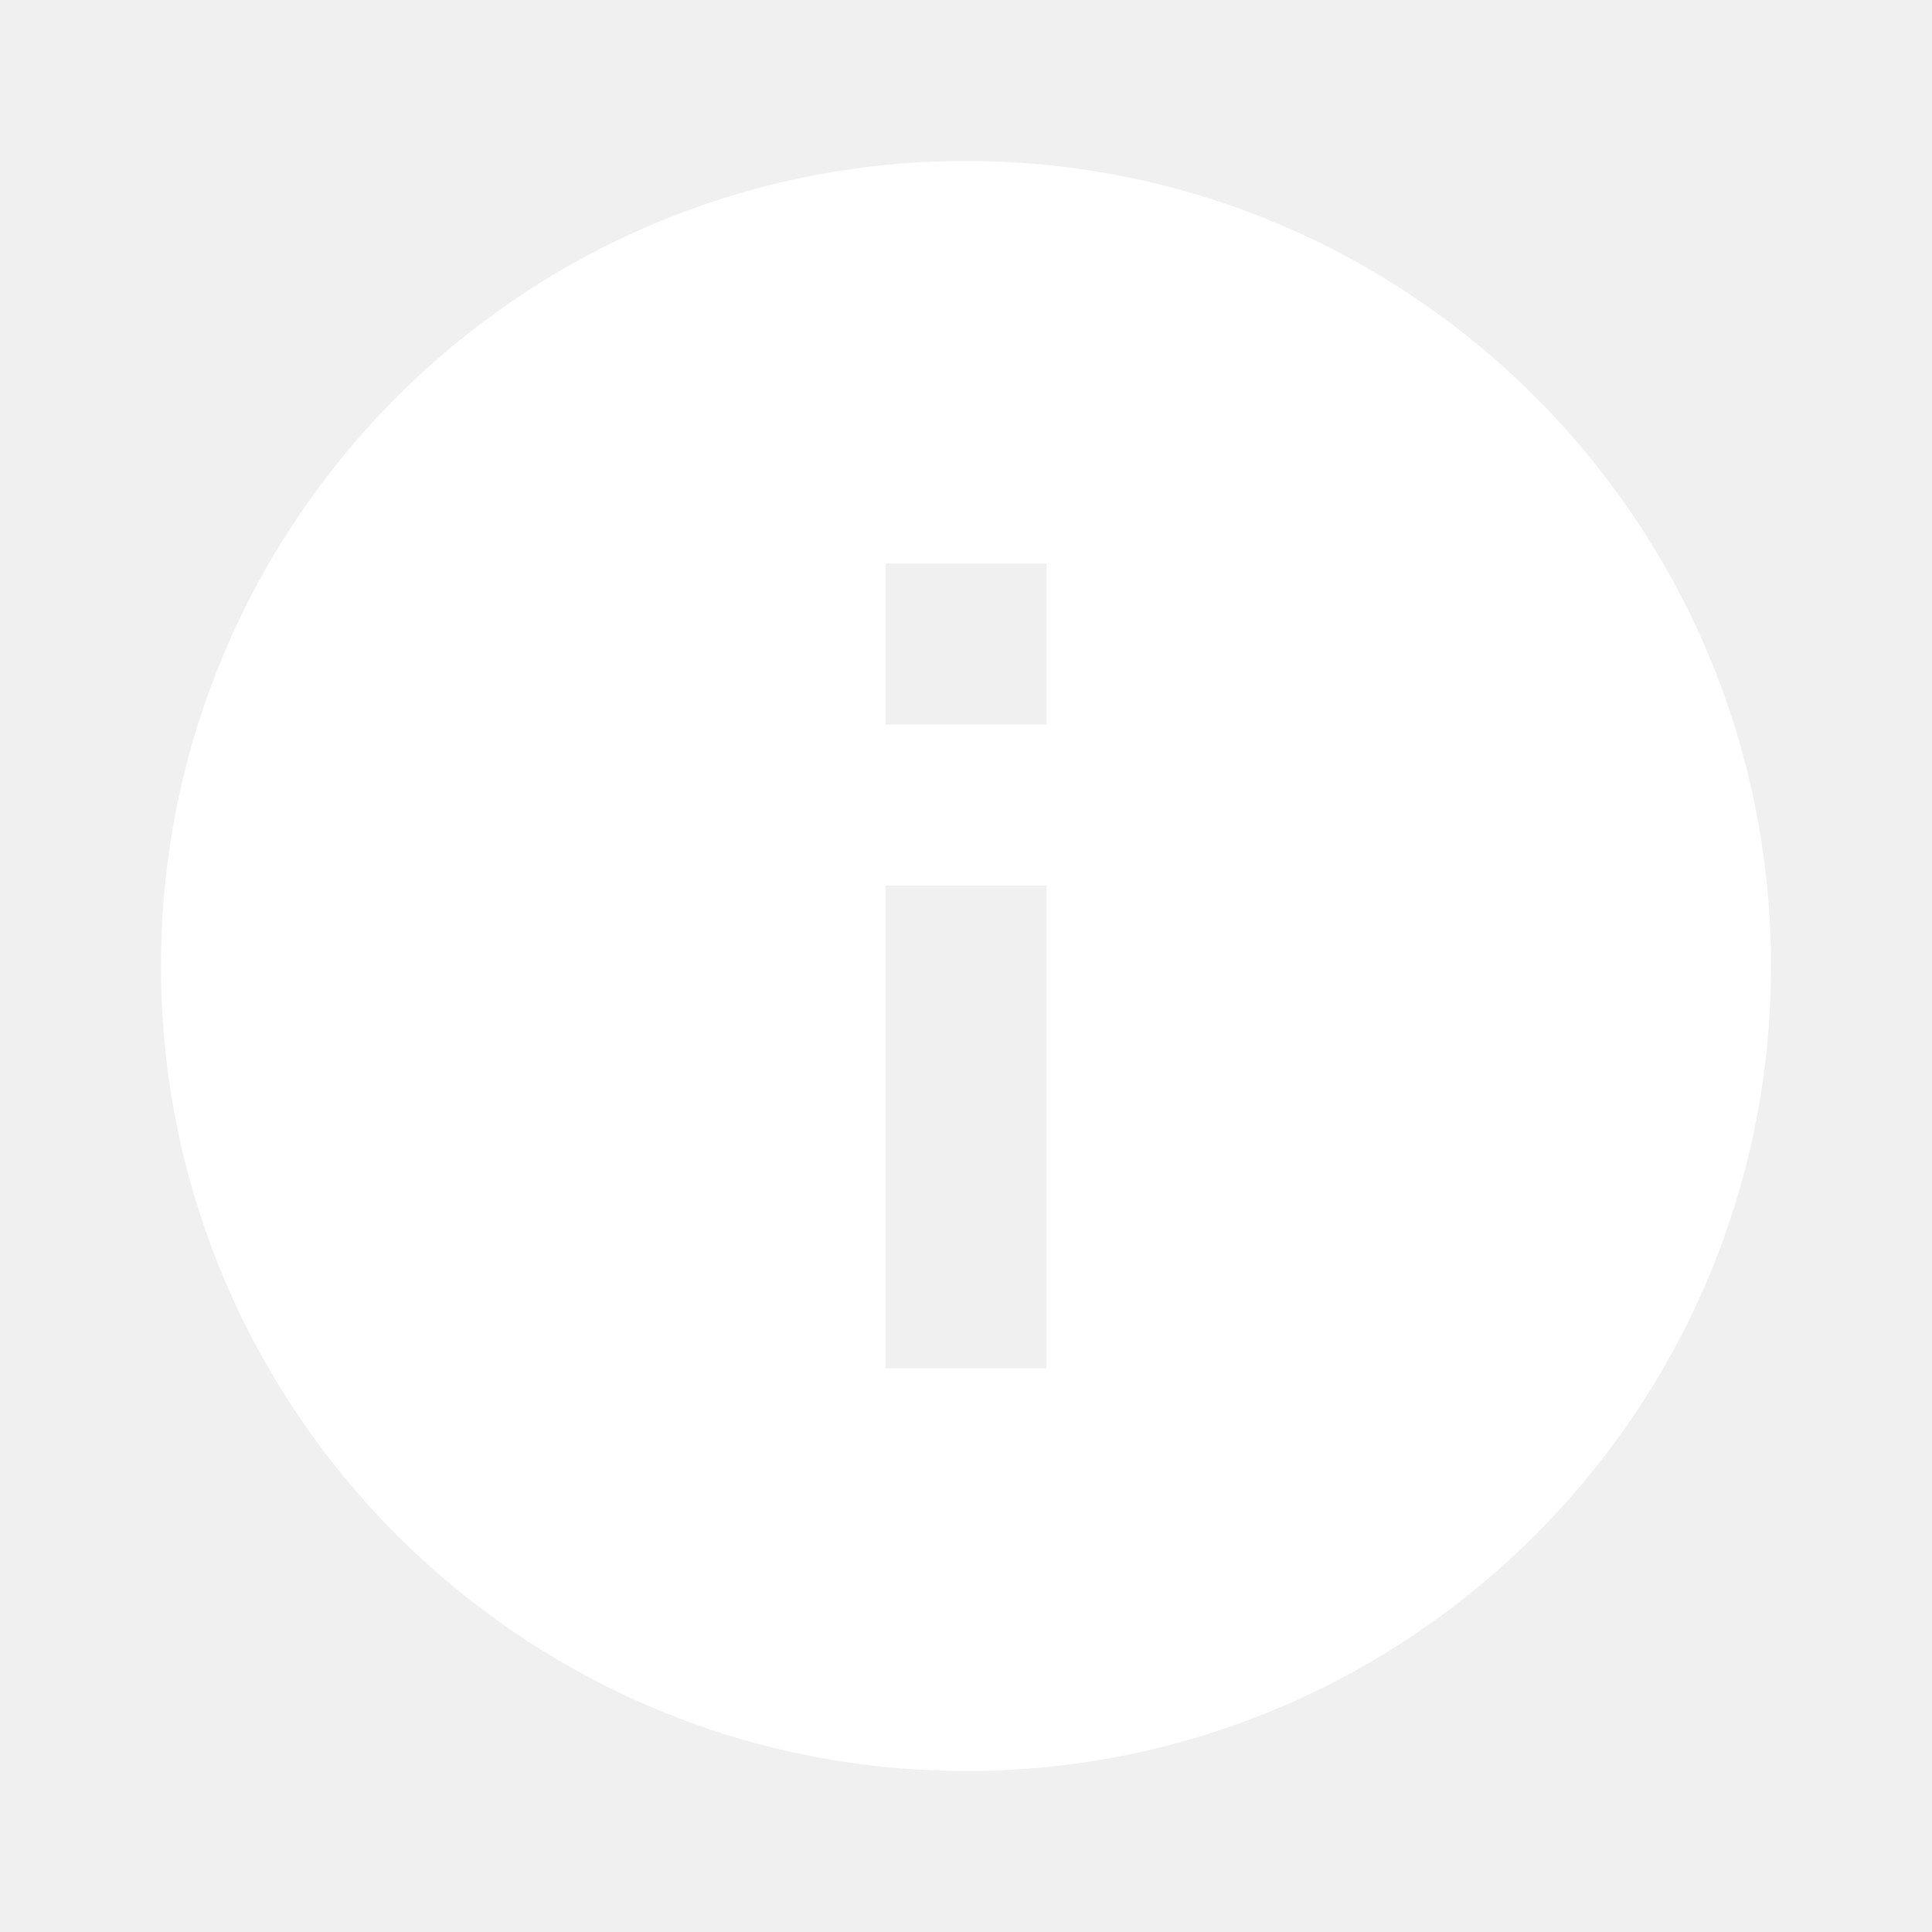
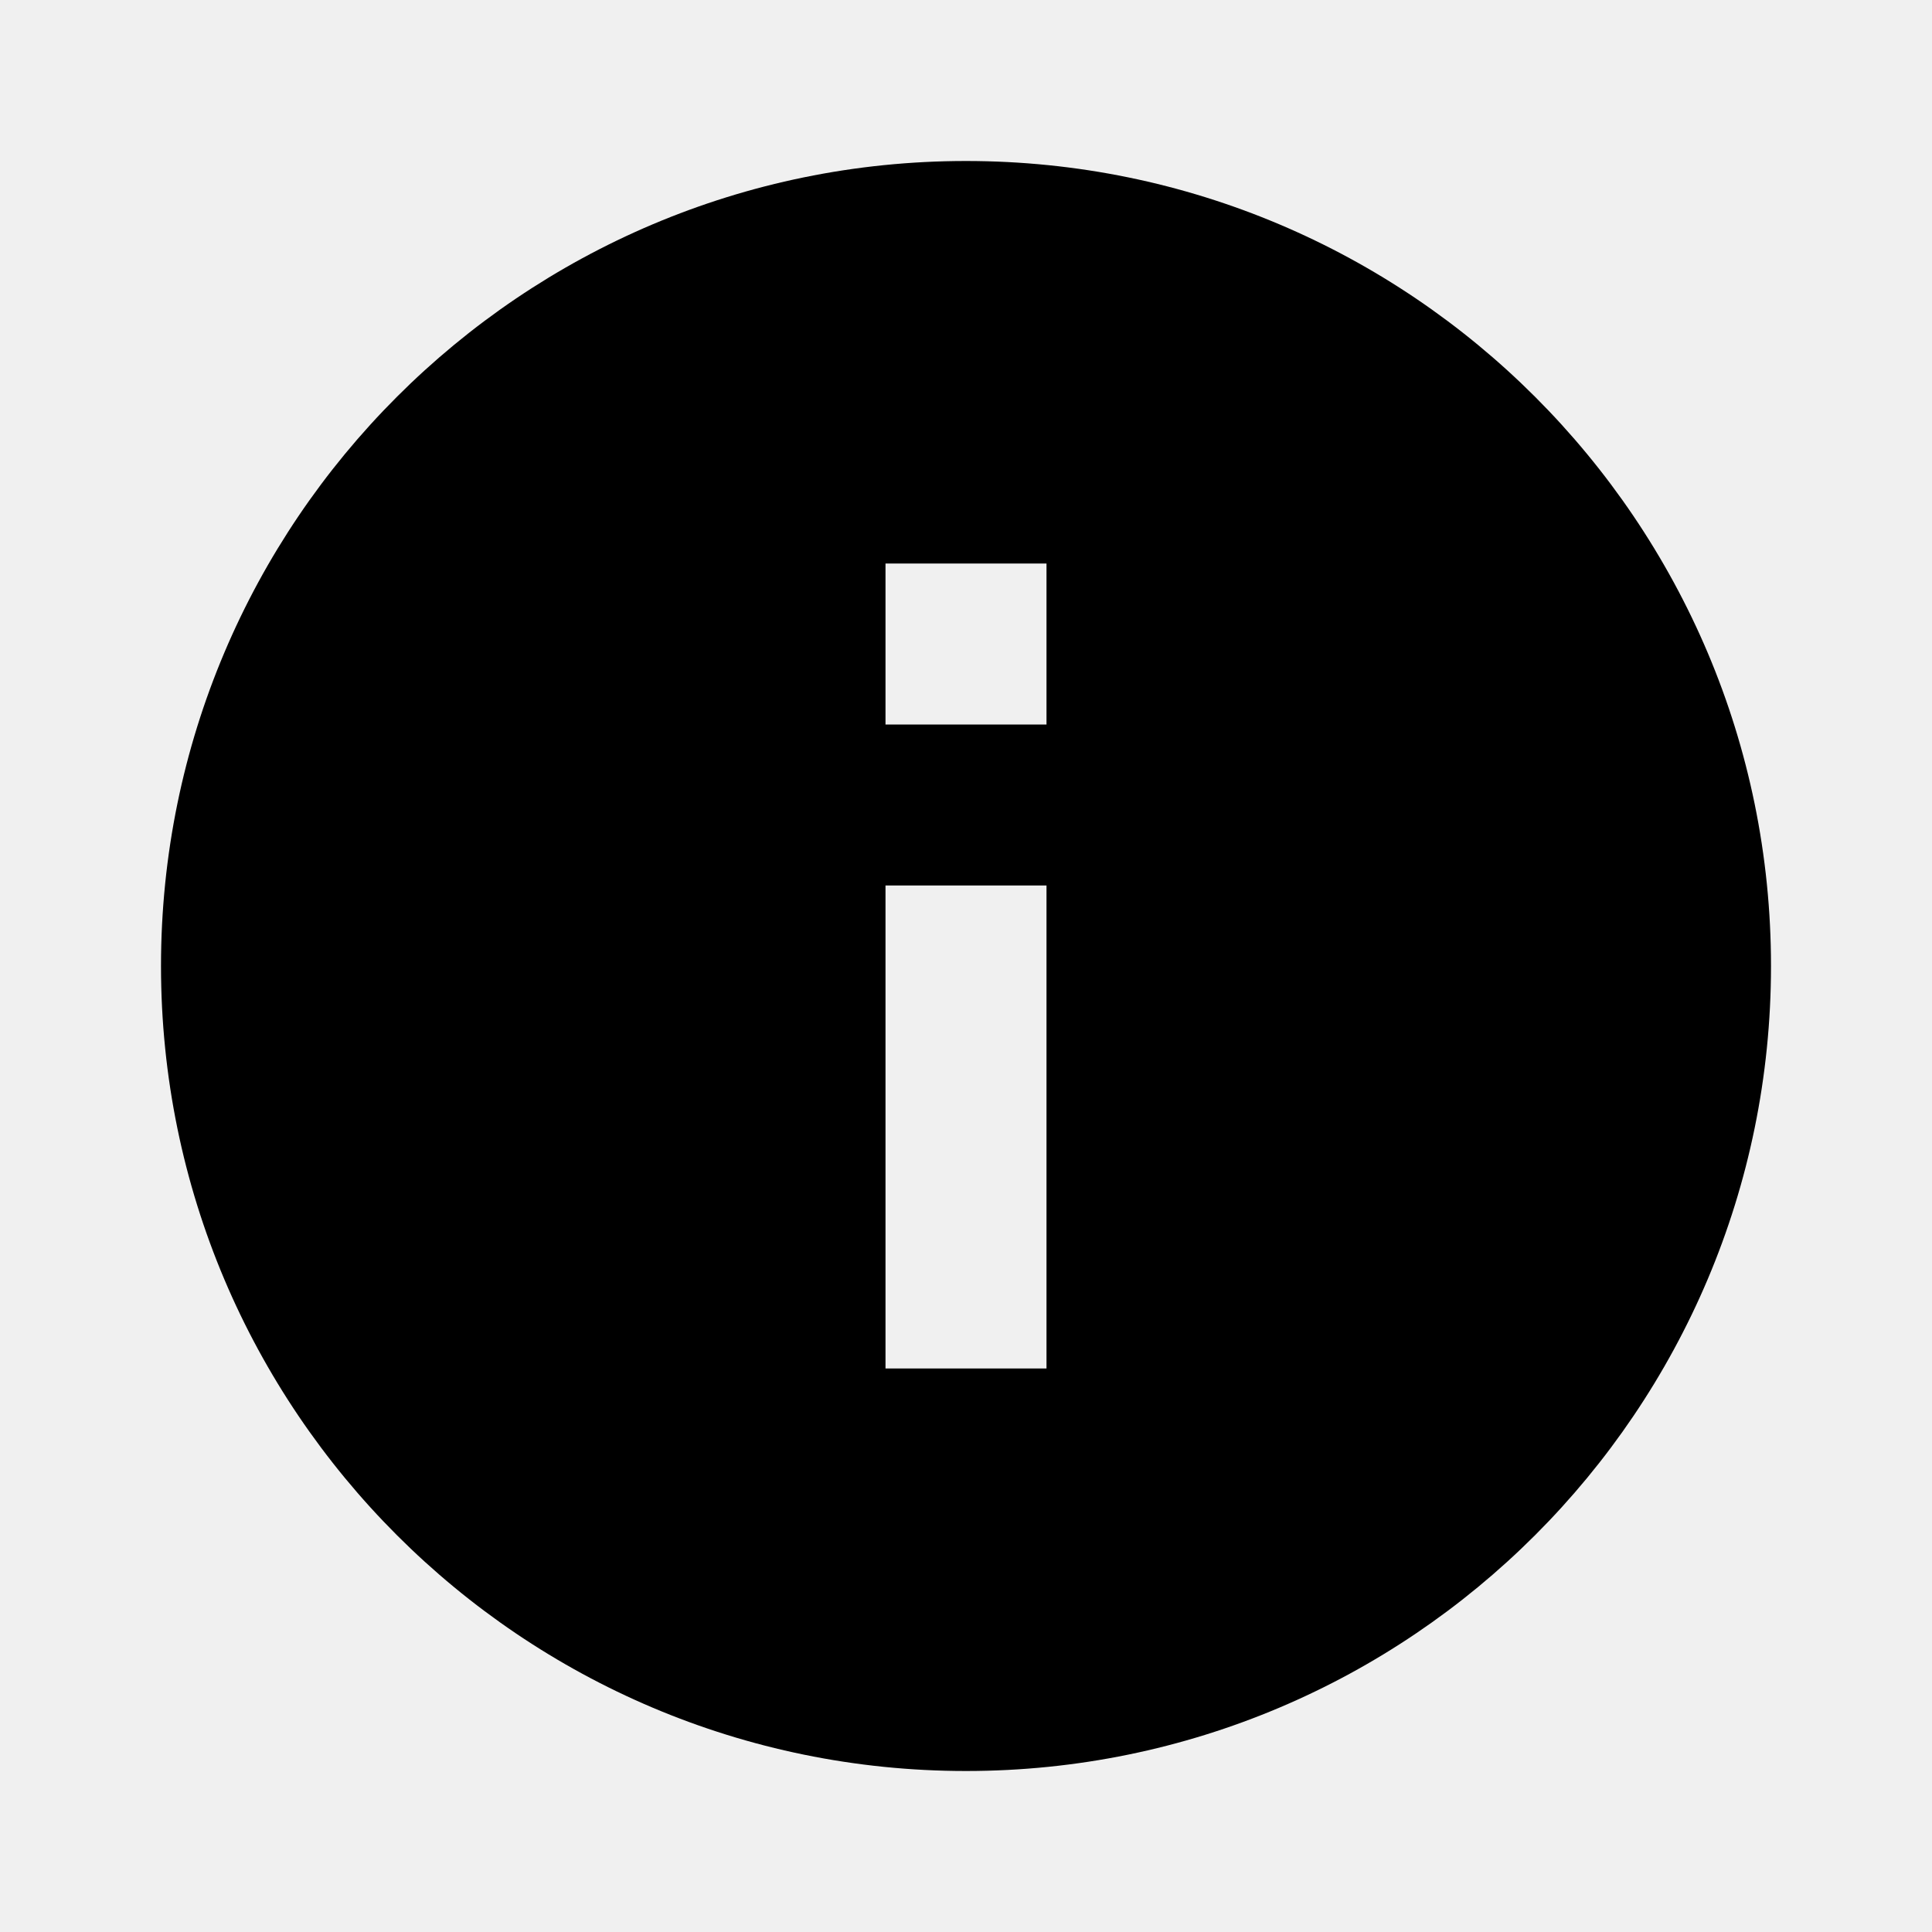
- <svg xmlns="http://www.w3.org/2000/svg" viewBox="0 0 24 24" fill="white" width="18px" height="18px">
+ <svg xmlns="http://www.w3.org/2000/svg" viewBox="0 0 24 24" fill="black" width="18px" height="18px">
  <path d="M0 0h24v24H0z" fill="none" />
  <path d="M12 2C6.48 2 2 6.48 2 12s4.48 10 10 10 10-4.48 10-10S17.52 2 12 2zm1 15h-2v-6h2v6zm0-8h-2V7h2v2z" />
</svg>
